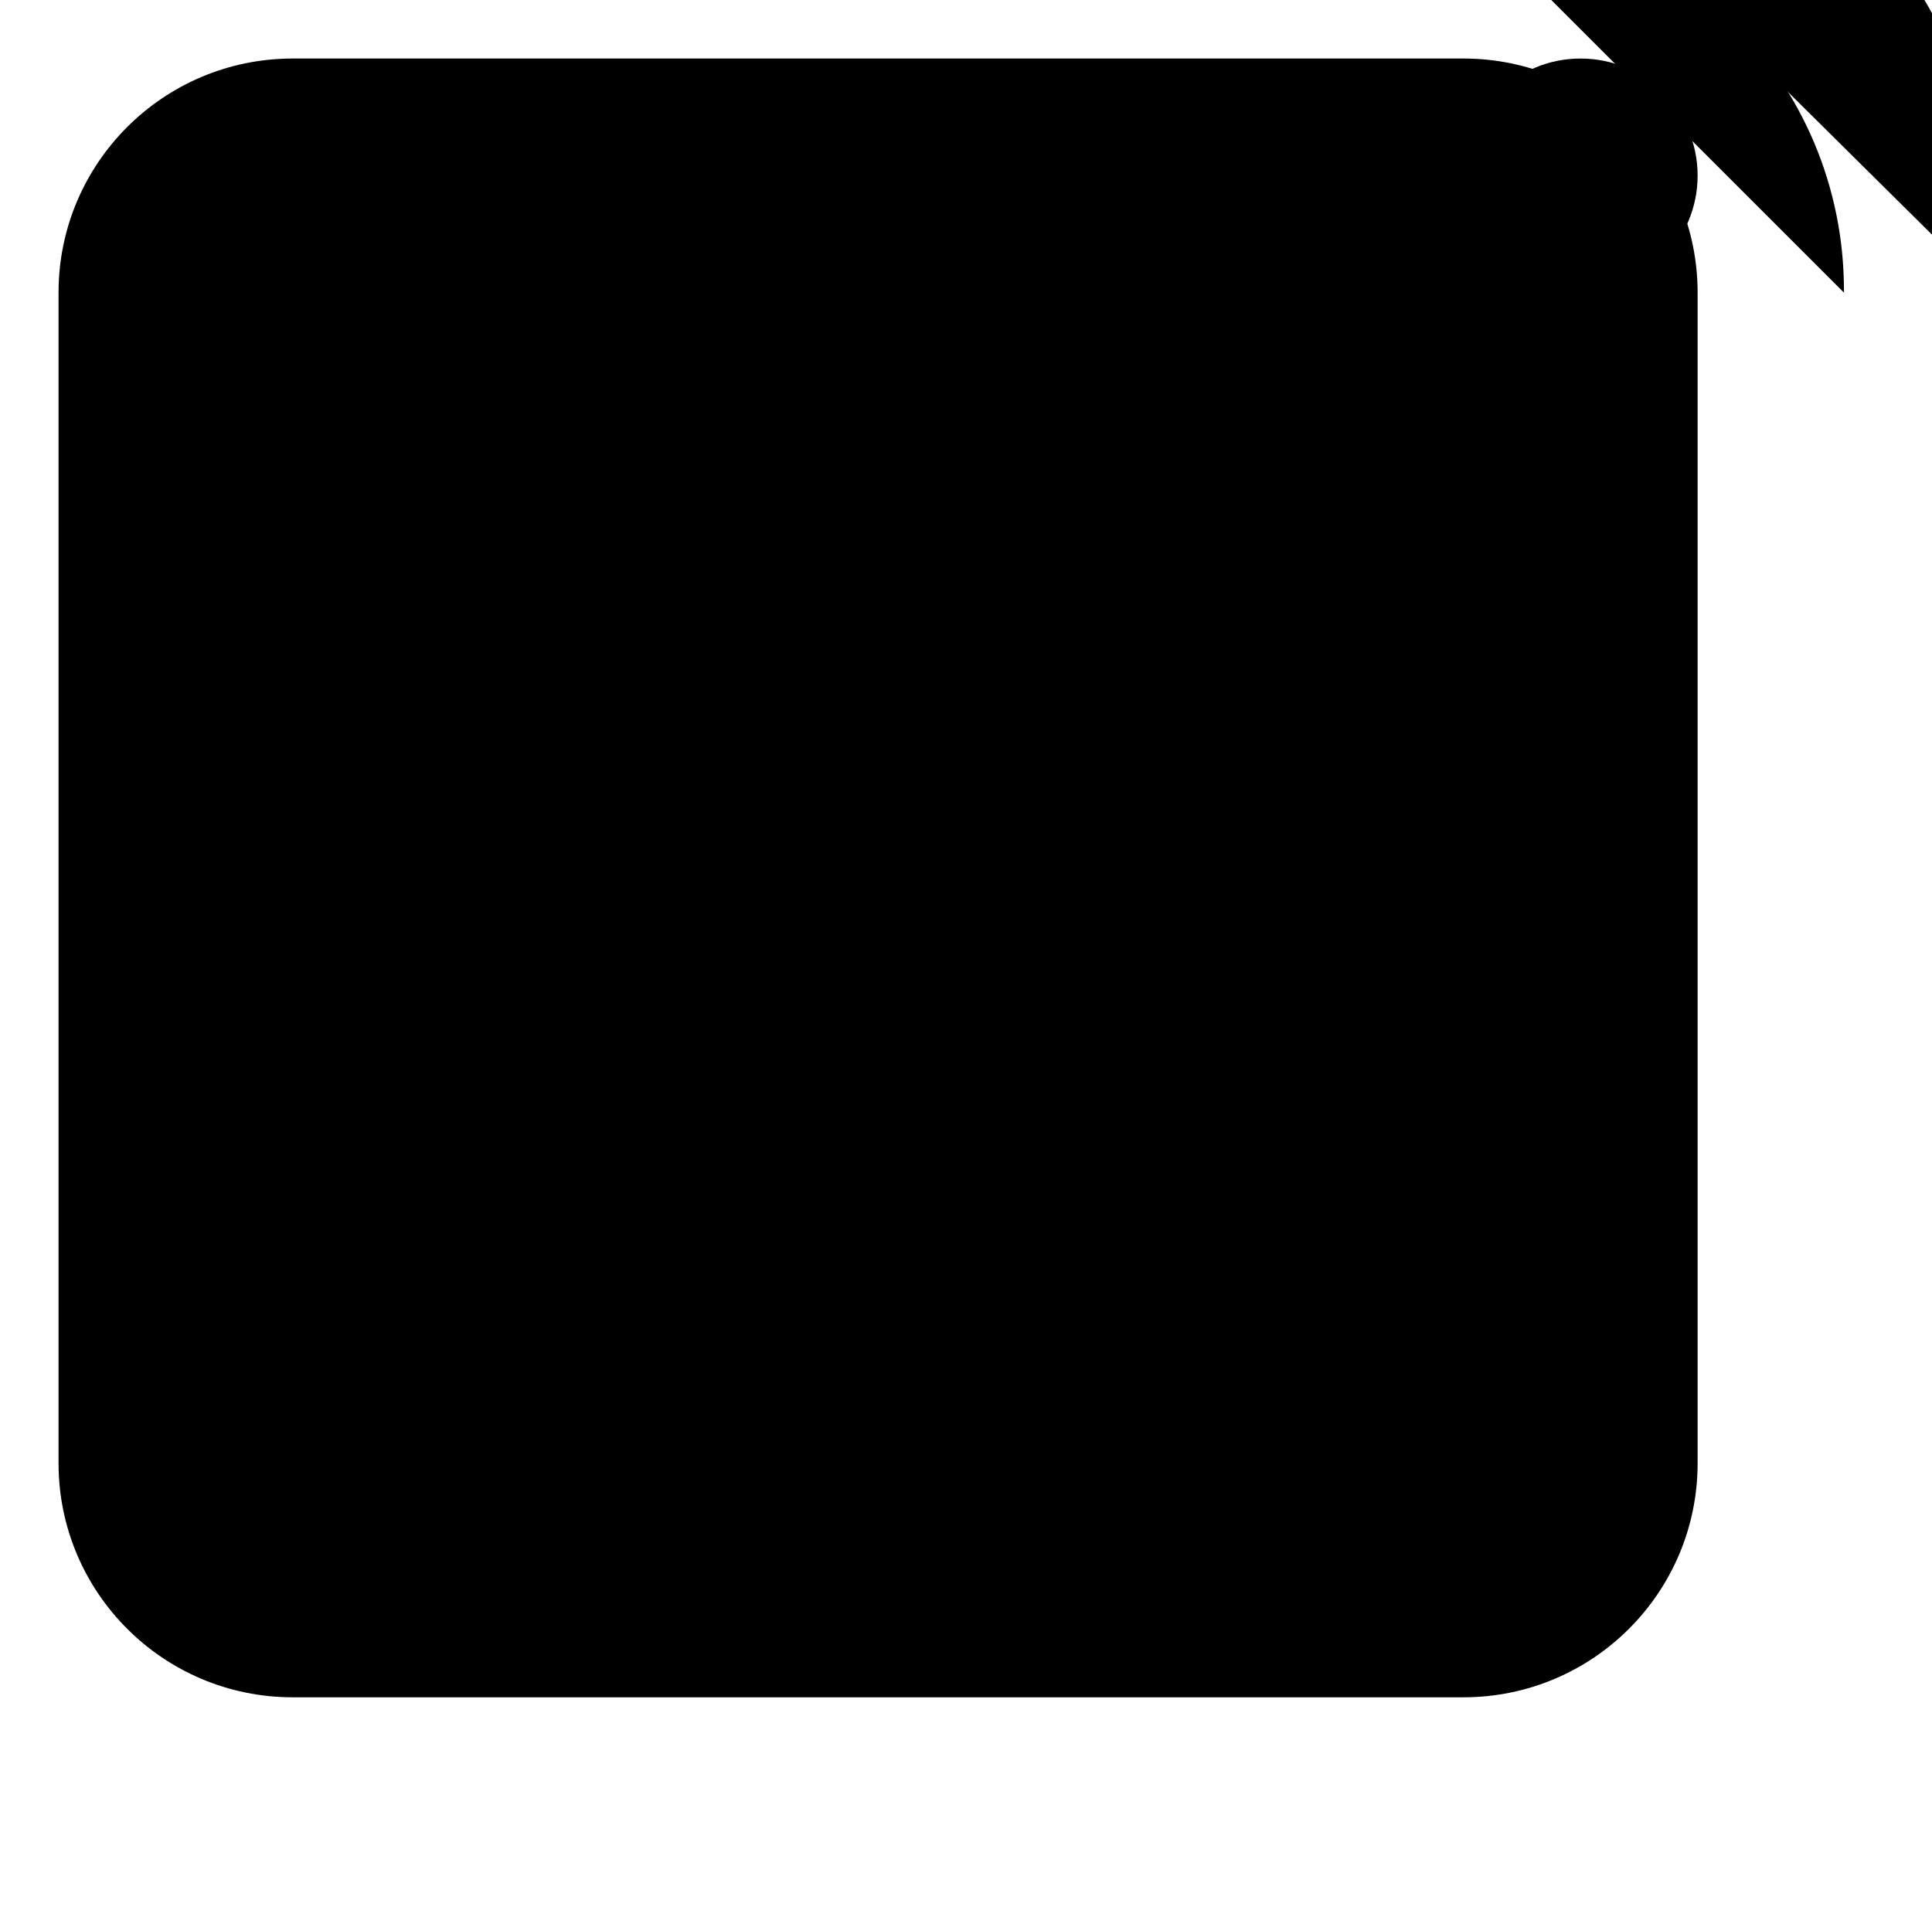
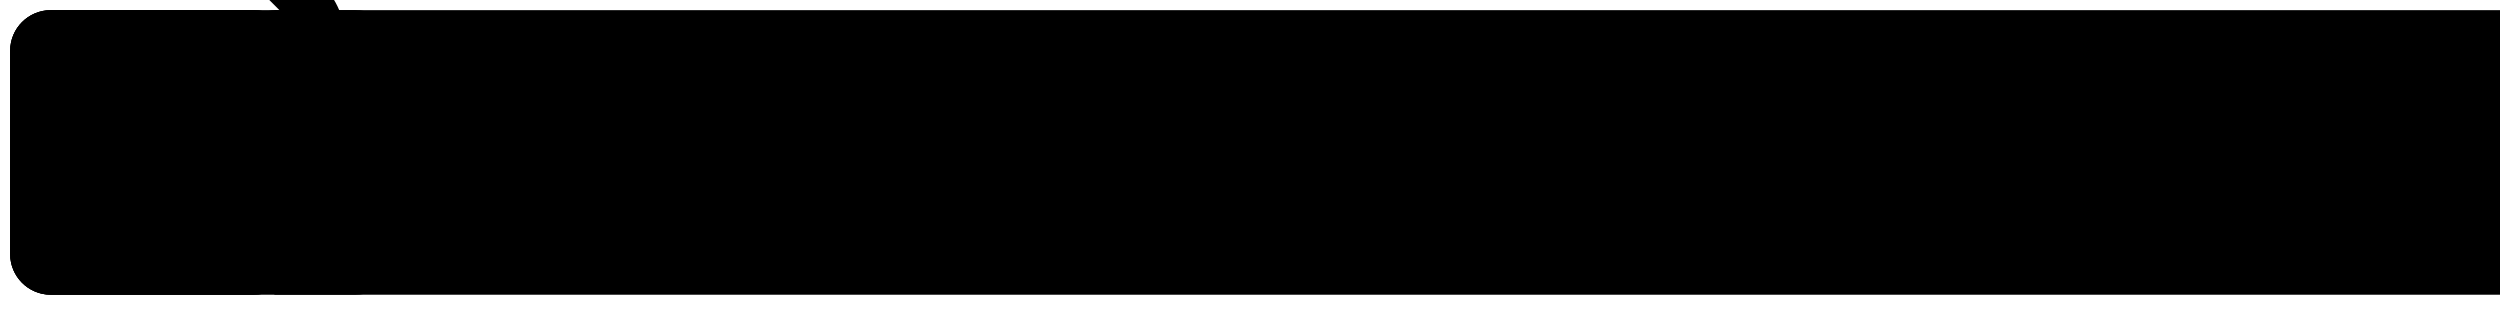
<svg xmlns="http://www.w3.org/2000/svg" class="clickable">
-   <path class="cline stand" d="M 34.004,5 V 4.127 c 0,-4.459 -3.585,-8.049 -8.039,-8.049 H 25" />
-   <path class="cline stand" d="M 31.5,5 V 4.967 C 31.5,1.384 28.619,-1.5 25.039,-1.5 H 25" />
-   <circle cx="27" cy="3" r="2" class="cfill cline rfill normal" />
-   <g class="replace">
+   <g class="part-normal">
    <rect x="1" y="1" width="28" height="28" rx="4" class="hfill rfill cline stand" />
    <path class="normal" style="fill:#000000;" d="m 21.561,10.184 c 0,-0.032 0,-0.032 0,-0.032 C 21.076,9.505 20.495,8.956 19.816,8.439 l 0,0.032 C 19.266,8.891 18.717,9.344 18.2,9.796 17.974,9.667 17.78,9.57 17.586,9.473 17.327,9.344 17.069,9.215 16.778,9.15 16.681,9.118 16.584,9.085 16.487,9.085 16.422,8.374 16.357,7.663 16.261,6.952 15.937,6.887 15.614,6.887 15.259,6.855 c -0.097,0 -0.194,0 -0.259,0 -0.097,0 -0.194,0 -0.259,0 -0.323,0.032 -0.614,0.032 -0.905,0.097 -0.097,0.679 -0.162,1.39 -0.194,2.101 -0.129,0 -0.226,0.032 -0.356,0.065 -0.032,0 -0.065,0 -0.097,0.032 -0.259,0.065 -0.517,0.194 -0.776,0.323 -0.226,0.097 -0.42,0.194 -0.614,0.323 -0.549,-0.452 -1.067,-0.873 -1.616,-1.325 0,0 0,0 -0.032,-0.032 C 10.023,8.536 9.893,8.633 9.796,8.73 9.57,8.891 9.376,9.085 9.215,9.279 8.924,9.538 8.697,9.861 8.439,10.184 c 0,0 0,0 0.032,0 0.42,0.549 0.873,1.067 1.325,1.616 -0.129,0.194 -0.259,0.42 -0.356,0.614 -0.129,0.259 -0.226,0.549 -0.291,0.808 -0.065,0.129 -0.097,0.259 -0.097,0.356 -0.711,0.065 -1.422,0.129 -2.101,0.226 -0.065,0.323 -0.097,0.646 -0.097,1.002 0,0.485 0.032,0.97 0.129,1.422 0.679,0.065 1.357,0.129 2.069,0.194 0,0.129 0.032,0.259 0.097,0.356 0.065,0.291 0.162,0.549 0.291,0.84 0.129,0.226 0.226,0.452 0.388,0.646 -0.452,0.549 -0.905,1.067 -1.325,1.616 0.485,0.679 1.067,1.261 1.745,1.745 l 0,-0.032 c 0.517,-0.42 1.067,-0.873 1.584,-1.325 l 0.032,0 c 0.162,0.097 0.356,0.194 0.517,0.291 0.291,0.129 0.614,0.259 0.905,0.323 0.129,0.032 0.226,0.065 0.323,0.097 0.065,0.679 0.129,1.39 0.226,2.101 0.291,0.032 0.582,0.065 0.905,0.065 0.065,0 0.259,0 0.485,0 0.356,0 0.711,-0.032 1.067,-0.097 0.065,-0.679 0.129,-1.39 0.194,-2.101 0.097,-0.032 0.194,-0.065 0.291,-0.097 l 0,0 c 0.291,-0.065 0.549,-0.162 0.808,-0.291 0.226,-0.097 0.452,-0.226 0.679,-0.388 0,0.032 0,0.032 0.032,0.032 0.517,0.452 1.067,0.905 1.616,1.325 0.097,-0.065 0.194,-0.129 0.323,-0.226 0.194,-0.162 0.388,-0.356 0.549,-0.549 0.291,-0.291 0.582,-0.614 0.84,-0.97 -0.452,-0.549 -0.905,-1.099 -1.357,-1.616 0,-0.032 0,-0.032 0,-0.032 0.097,-0.162 0.194,-0.356 0.291,-0.549 0.097,-0.259 0.226,-0.517 0.291,-0.776 0,-0.032 0,-0.065 0.032,-0.065 0,-0.129 0.032,-0.226 0.065,-0.291 0.711,-0.065 1.422,-0.129 2.101,-0.194 0.065,-0.323 0.065,-0.646 0.097,-0.97 0,-0.097 0,-0.194 0,-0.291 0,-0.065 0,-0.162 0,-0.259 -0.032,-0.323 -0.032,-0.646 -0.097,-0.97 -0.679,-0.065 -1.39,-0.129 -2.101,-0.194 -0.032,-0.097 -0.065,-0.194 -0.065,-0.291 -0.097,-0.291 -0.194,-0.582 -0.323,-0.873 -0.097,-0.194 -0.226,-0.42 -0.323,-0.614 0.42,-0.517 0.873,-1.067 1.325,-1.616 z m -8.63,2.683 c 0.582,-0.614 1.293,-0.905 2.101,-0.873 0.84,-0.032 1.519,0.259 2.133,0.873 0.582,0.582 0.873,1.293 0.873,2.101 0,0.84 -0.291,1.519 -0.873,2.133 -0.614,0.582 -1.293,0.873 -2.133,0.873 -0.808,0 -1.519,-0.291 -2.101,-0.873 -0.582,-0.614 -0.873,-1.293 -0.873,-2.133 0,-0.808 0.291,-1.519 0.873,-2.101 z" />
  </g>
+   <g class="part-start" clip-path="url(#startclip)">
+     <rect x="1" y="1" width="38" height="28" rx="4" class="hfill rfill cline stand" />
+     <path class="normal" style="fill:#000000;" d="m 21.561,10.184 c 0,-0.032 0,-0.032 0,-0.032 C 21.076,9.505 20.495,8.956 19.816,8.439 l 0,0.032 C 19.266,8.891 18.717,9.344 18.2,9.796 17.974,9.667 17.78,9.57 17.586,9.473 17.327,9.344 17.069,9.215 16.778,9.15 16.681,9.118 16.584,9.085 16.487,9.085 16.422,8.374 16.357,7.663 16.261,6.952 15.937,6.887 15.614,6.887 15.259,6.855 c -0.097,0 -0.194,0 -0.259,0 -0.097,0 -0.194,0 -0.259,0 -0.323,0.032 -0.614,0.032 -0.905,0.097 -0.097,0.679 -0.162,1.39 -0.194,2.101 -0.129,0 -0.226,0.032 -0.356,0.065 -0.032,0 -0.065,0 -0.097,0.032 -0.259,0.065 -0.517,0.194 -0.776,0.323 -0.226,0.097 -0.42,0.194 -0.614,0.323 -0.549,-0.452 -1.067,-0.873 -1.616,-1.325 0,0 0,0 -0.032,-0.032 C 10.023,8.536 9.893,8.633 9.796,8.73 9.57,8.891 9.376,9.085 9.215,9.279 8.924,9.538 8.697,9.861 8.439,10.184 c 0,0 0,0 0.032,0 0.42,0.549 0.873,1.067 1.325,1.616 -0.129,0.194 -0.259,0.42 -0.356,0.614 -0.129,0.259 -0.226,0.549 -0.291,0.808 -0.065,0.129 -0.097,0.259 -0.097,0.356 -0.711,0.065 -1.422,0.129 -2.101,0.226 -0.065,0.323 -0.097,0.646 -0.097,1.002 0,0.485 0.032,0.97 0.129,1.422 0.679,0.065 1.357,0.129 2.069,0.194 0,0.129 0.032,0.259 0.097,0.356 0.065,0.291 0.162,0.549 0.291,0.84 0.129,0.226 0.226,0.452 0.388,0.646 -0.452,0.549 -0.905,1.067 -1.325,1.616 0.485,0.679 1.067,1.261 1.745,1.745 l 0,-0.032 c 0.517,-0.42 1.067,-0.873 1.584,-1.325 l 0.032,0 c 0.162,0.097 0.356,0.194 0.517,0.291 0.291,0.129 0.614,0.259 0.905,0.323 0.129,0.032 0.226,0.065 0.323,0.097 0.065,0.679 0.129,1.39 0.226,2.101 0.291,0.032 0.582,0.065 0.905,0.065 0.065,0 0.259,0 0.485,0 0.356,0 0.711,-0.032 1.067,-0.097 0.065,-0.679 0.129,-1.39 0.194,-2.101 0.097,-0.032 0.194,-0.065 0.291,-0.097 l 0,0 c 0.291,-0.065 0.549,-0.162 0.808,-0.291 0.226,-0.097 0.452,-0.226 0.679,-0.388 0,0.032 0,0.032 0.032,0.032 0.517,0.452 1.067,0.905 1.616,1.325 0.097,-0.065 0.194,-0.129 0.323,-0.226 0.194,-0.162 0.388,-0.356 0.549,-0.549 0.291,-0.291 0.582,-0.614 0.84,-0.97 -0.452,-0.549 -0.905,-1.099 -1.357,-1.616 0,-0.032 0,-0.032 0,-0.032 0.097,-0.162 0.194,-0.356 0.291,-0.549 0.097,-0.259 0.226,-0.517 0.291,-0.776 0,-0.032 0,-0.065 0.032,-0.065 0,-0.129 0.032,-0.226 0.065,-0.291 0.711,-0.065 1.422,-0.129 2.101,-0.194 0.065,-0.323 0.065,-0.646 0.097,-0.97 0,-0.097 0,-0.194 0,-0.291 0,-0.065 0,-0.162 0,-0.259 -0.032,-0.323 -0.032,-0.646 -0.097,-0.97 -0.679,-0.065 -1.39,-0.129 -2.101,-0.194 -0.032,-0.097 -0.065,-0.194 -0.065,-0.291 -0.097,-0.291 -0.194,-0.582 -0.323,-0.873 -0.097,-0.194 -0.226,-0.42 -0.323,-0.614 0.42,-0.517 0.873,-1.067 1.325,-1.616 z m -8.63,2.683 c 0.582,-0.614 1.293,-0.905 2.101,-0.873 0.84,-0.032 1.519,0.259 2.133,0.873 0.582,0.582 0.873,1.293 0.873,2.101 0,0.84 -0.291,1.519 -0.873,2.133 -0.614,0.582 -1.293,0.873 -2.133,0.873 -0.808,0 -1.519,-0.291 -2.101,-0.873 -0.582,-0.614 -0.873,-1.293 -0.873,-2.133 0,-0.808 0.291,-1.519 0.873,-2.101 z" />
+   </g>
+   <g class="part-end" clip-path="url(#endclip)">
+     <rect x="1" y="1" width="28" height="28" rx="4" class="hfill rfill cline stand" />
+   </g>
+   <g class="part-middle" transform="translate(27,0)">
+     <rect x="0" y="1" width="220" height="28" class="hfill rfill standwithout" />
+     <line x1="0" y1="1" x2="220" y2="1" class="standline cline" />
+     <line x1="0" y1="29" x2="221" y2="29" class="standline cline" />
+     <text transform="translate(0,20)" class="label" />
+   </g>
+   <g class="part-extra" transform="">
+     <path class="cline stand" d="M 34.004,5 V 4.127 c 0,-4.459 -3.585,-8.049 -8.039,-8.049 H 25" />
+     <path class="cline stand" d="M 31.5,5 V 4.967 C 31.5,1.384 28.619,-1.5 25.039,-1.5 H 25" />
+     <circle cx="27" cy="3" r="2" class="cfill cline rfill normal" />
+   </g>
</svg>
